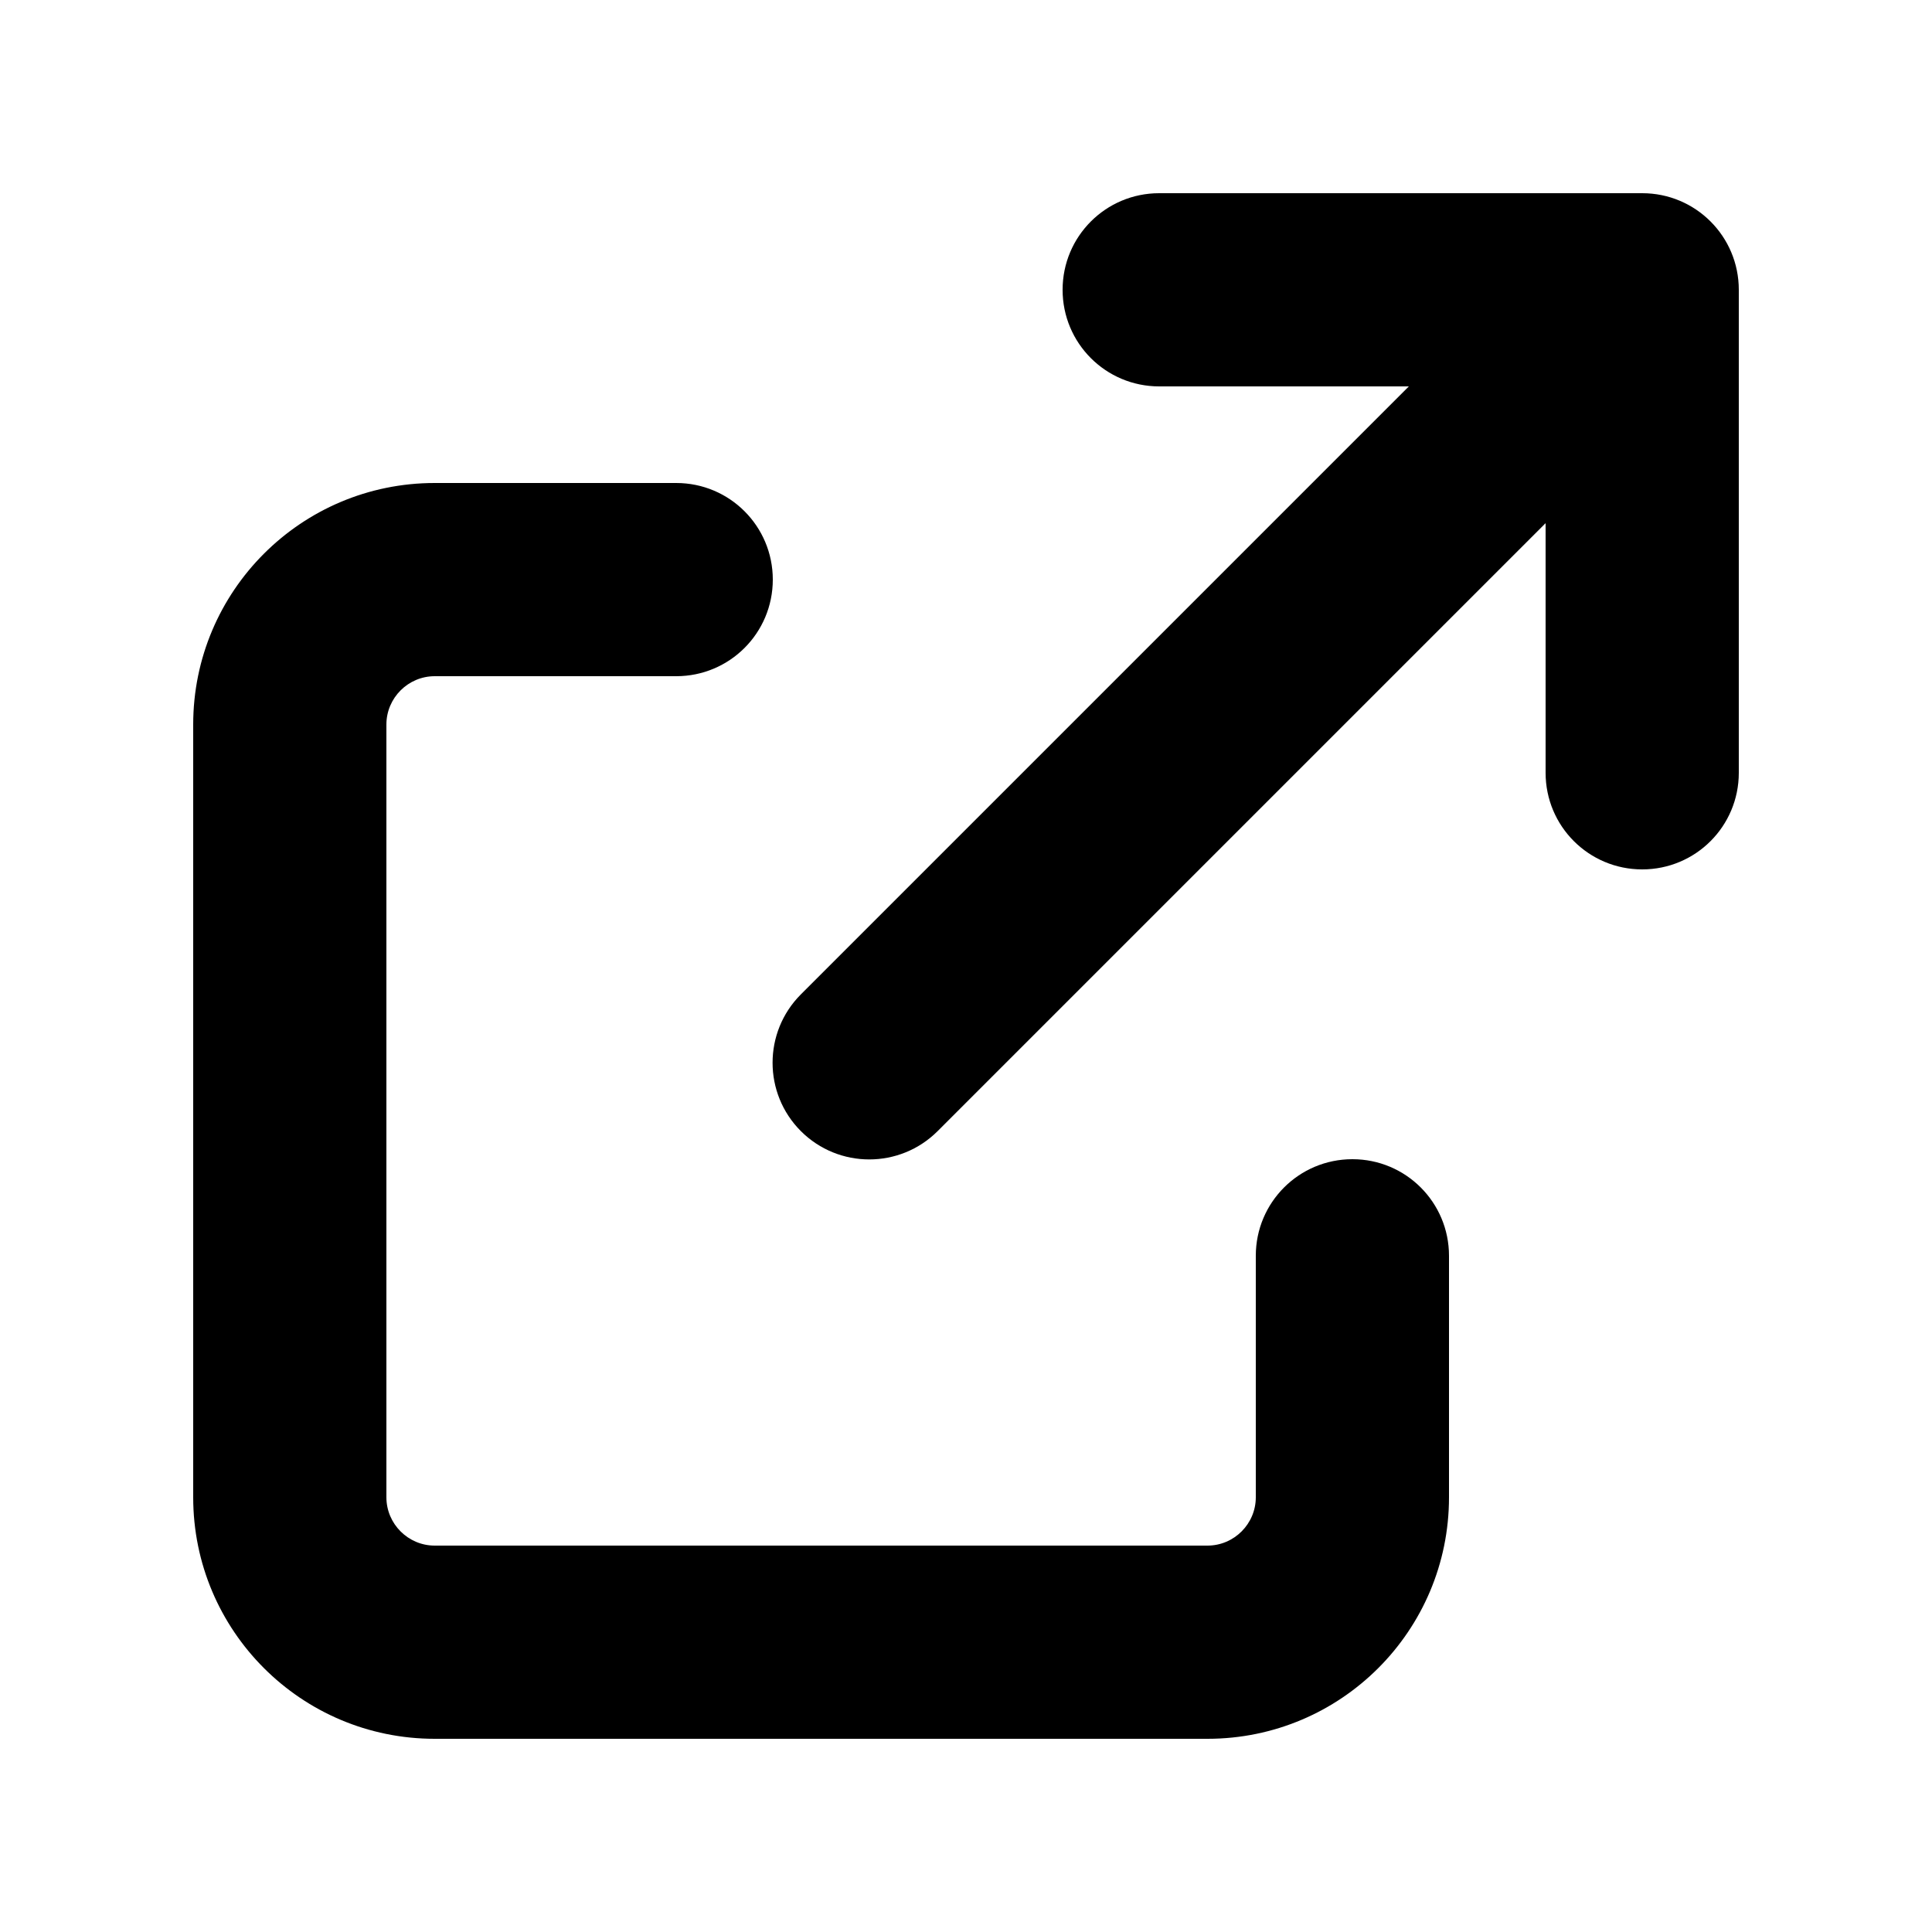
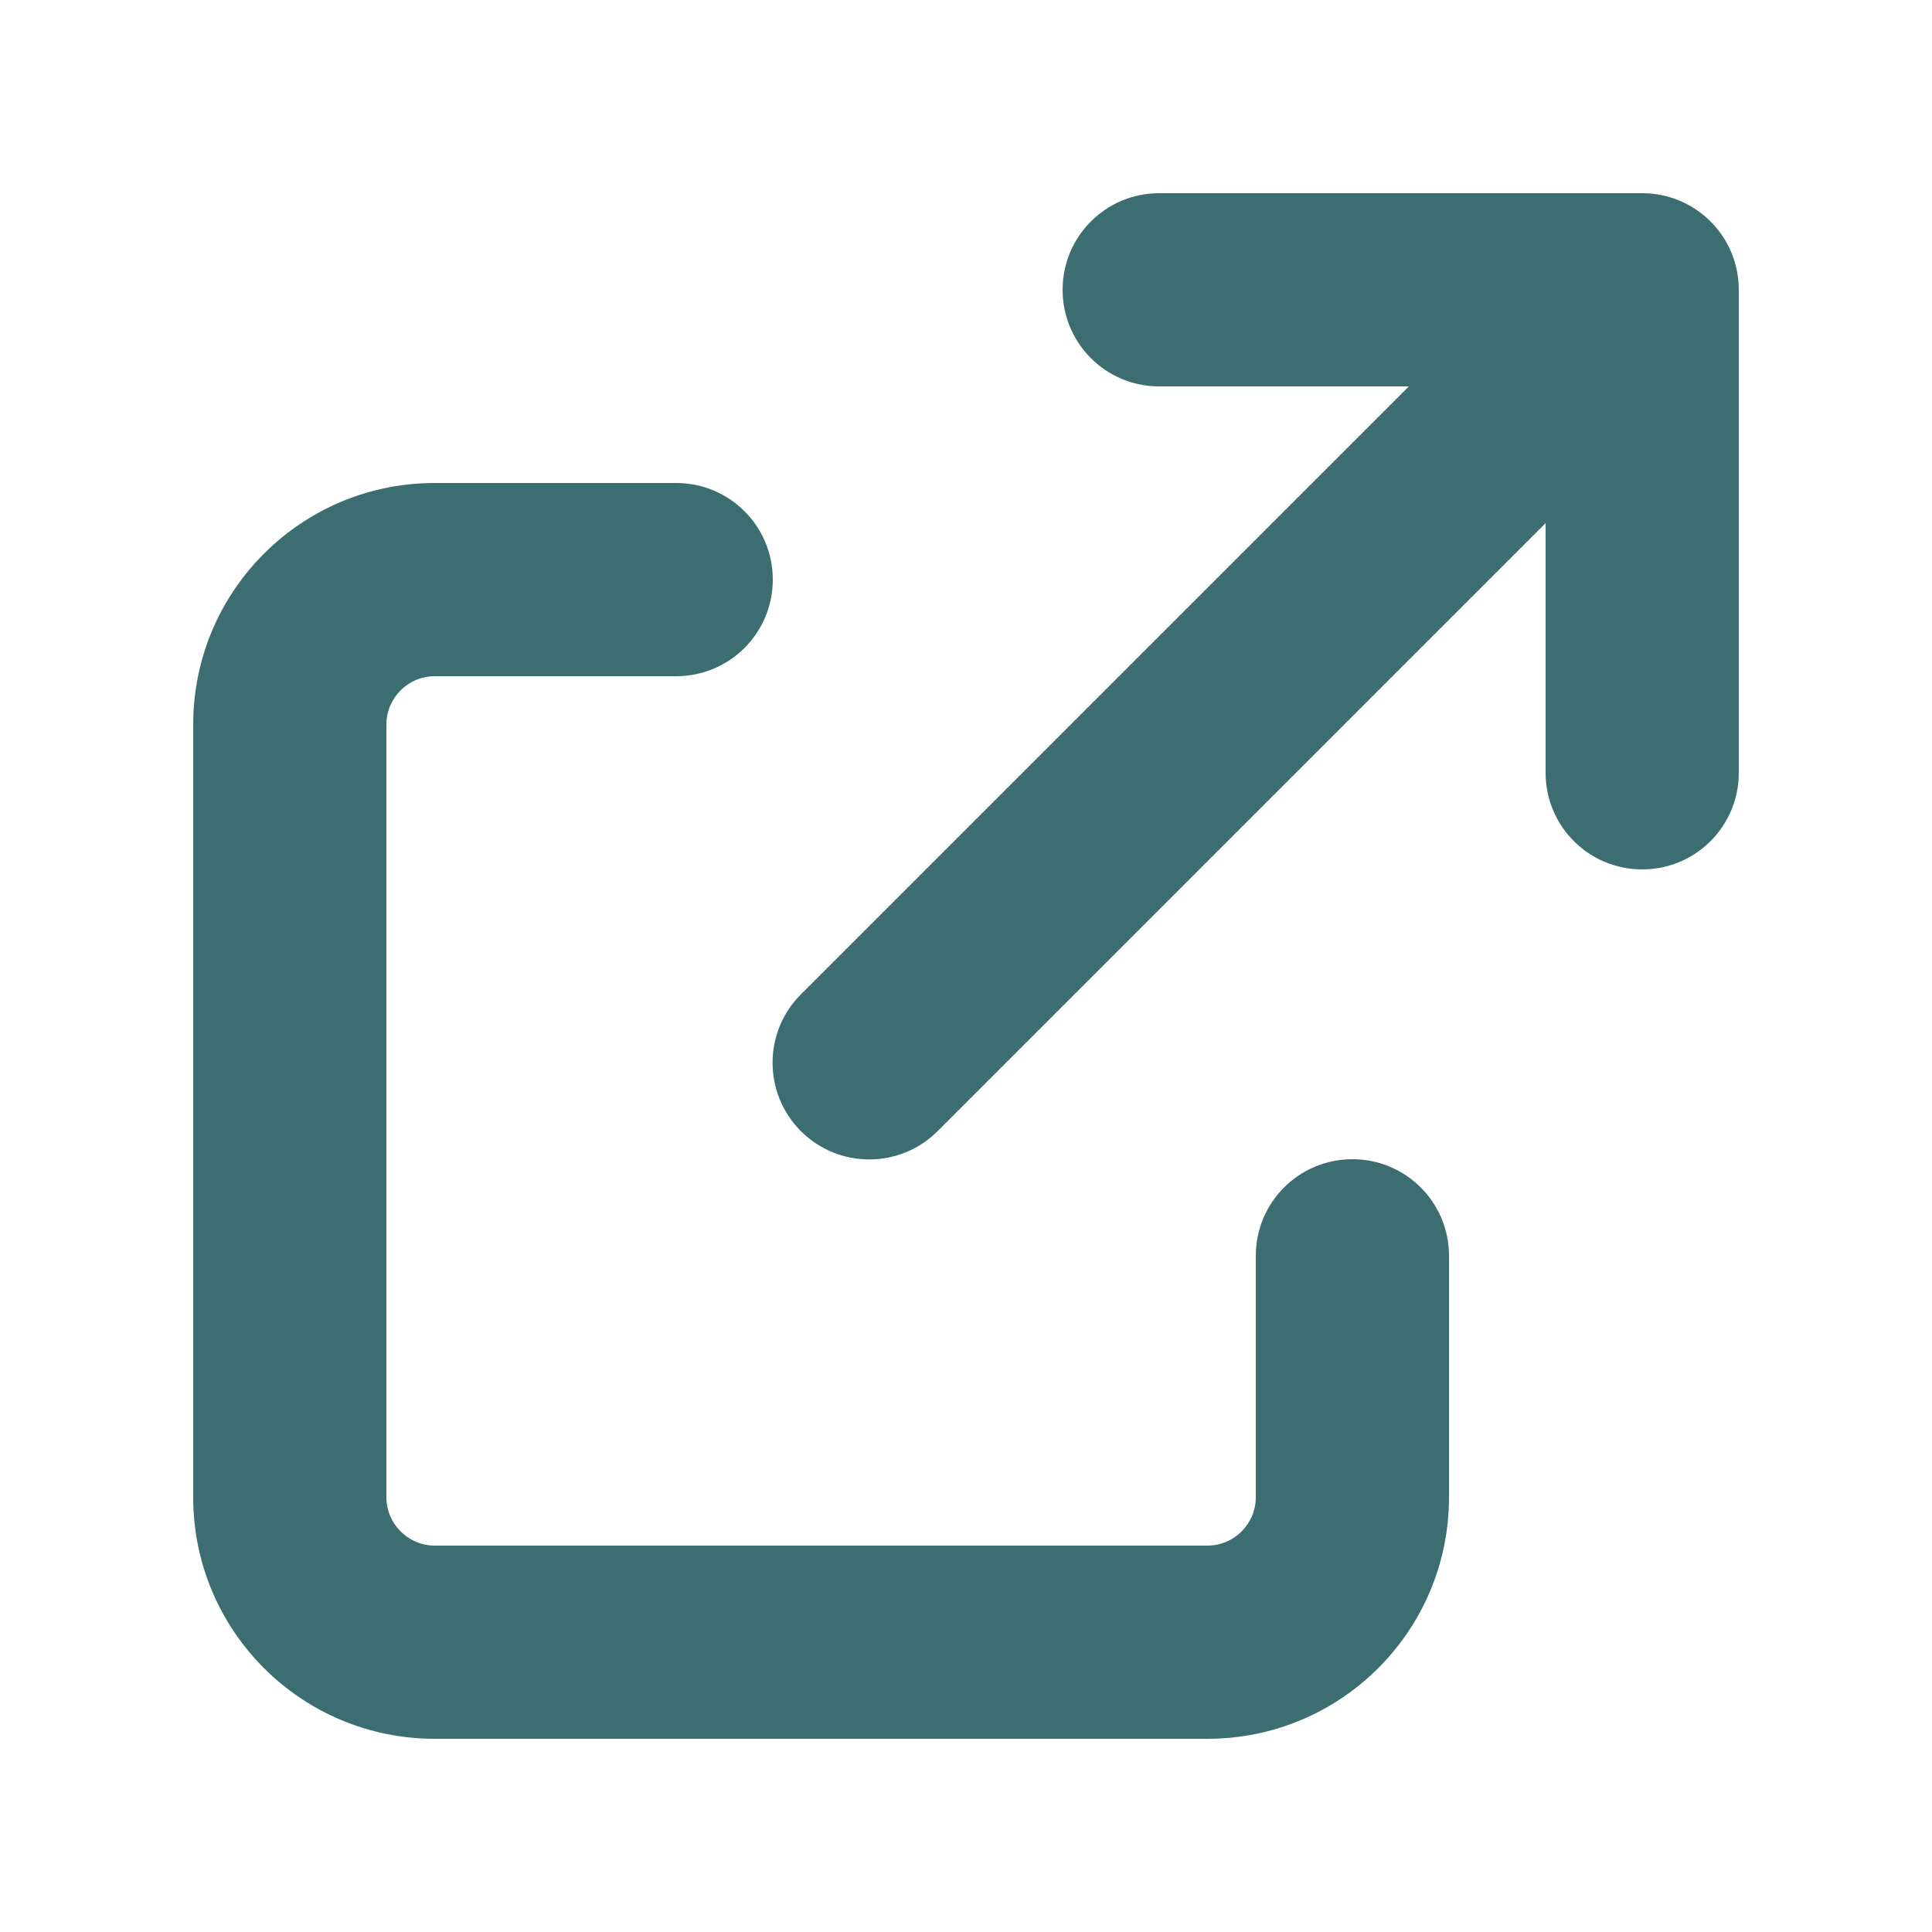
- <svg xmlns="http://www.w3.org/2000/svg" viewBox="0 0 640 640">
+ <svg xmlns="http://www.w3.org/2000/svg" fill="#3C6E71" viewBox="0 0 640 640">
  <path d="M384 64C366.3 64 352 78.3 352 96C352 113.7 366.3 128 384 128L466.7 128L265.3 329.4C252.8 341.9 252.8 362.2 265.3 374.7C277.8 387.2 298.1 387.2 310.6 374.7L512 173.3L512 256C512 273.7 526.3 288 544 288C561.7 288 576 273.7 576 256L576 96C576 78.3 561.7 64 544 64L384 64zM144 160C99.8 160 64 195.8 64 240L64 496C64 540.2 99.8 576 144 576L400 576C444.2 576 480 540.2 480 496L480 416C480 398.3 465.7 384 448 384C430.3 384 416 398.3 416 416L416 496C416 504.8 408.8 512 400 512L144 512C135.2 512 128 504.8 128 496L128 240C128 231.2 135.2 224 144 224L224 224C241.7 224 256 209.7 256 192C256 174.3 241.7 160 224 160L144 160z" />
</svg>
